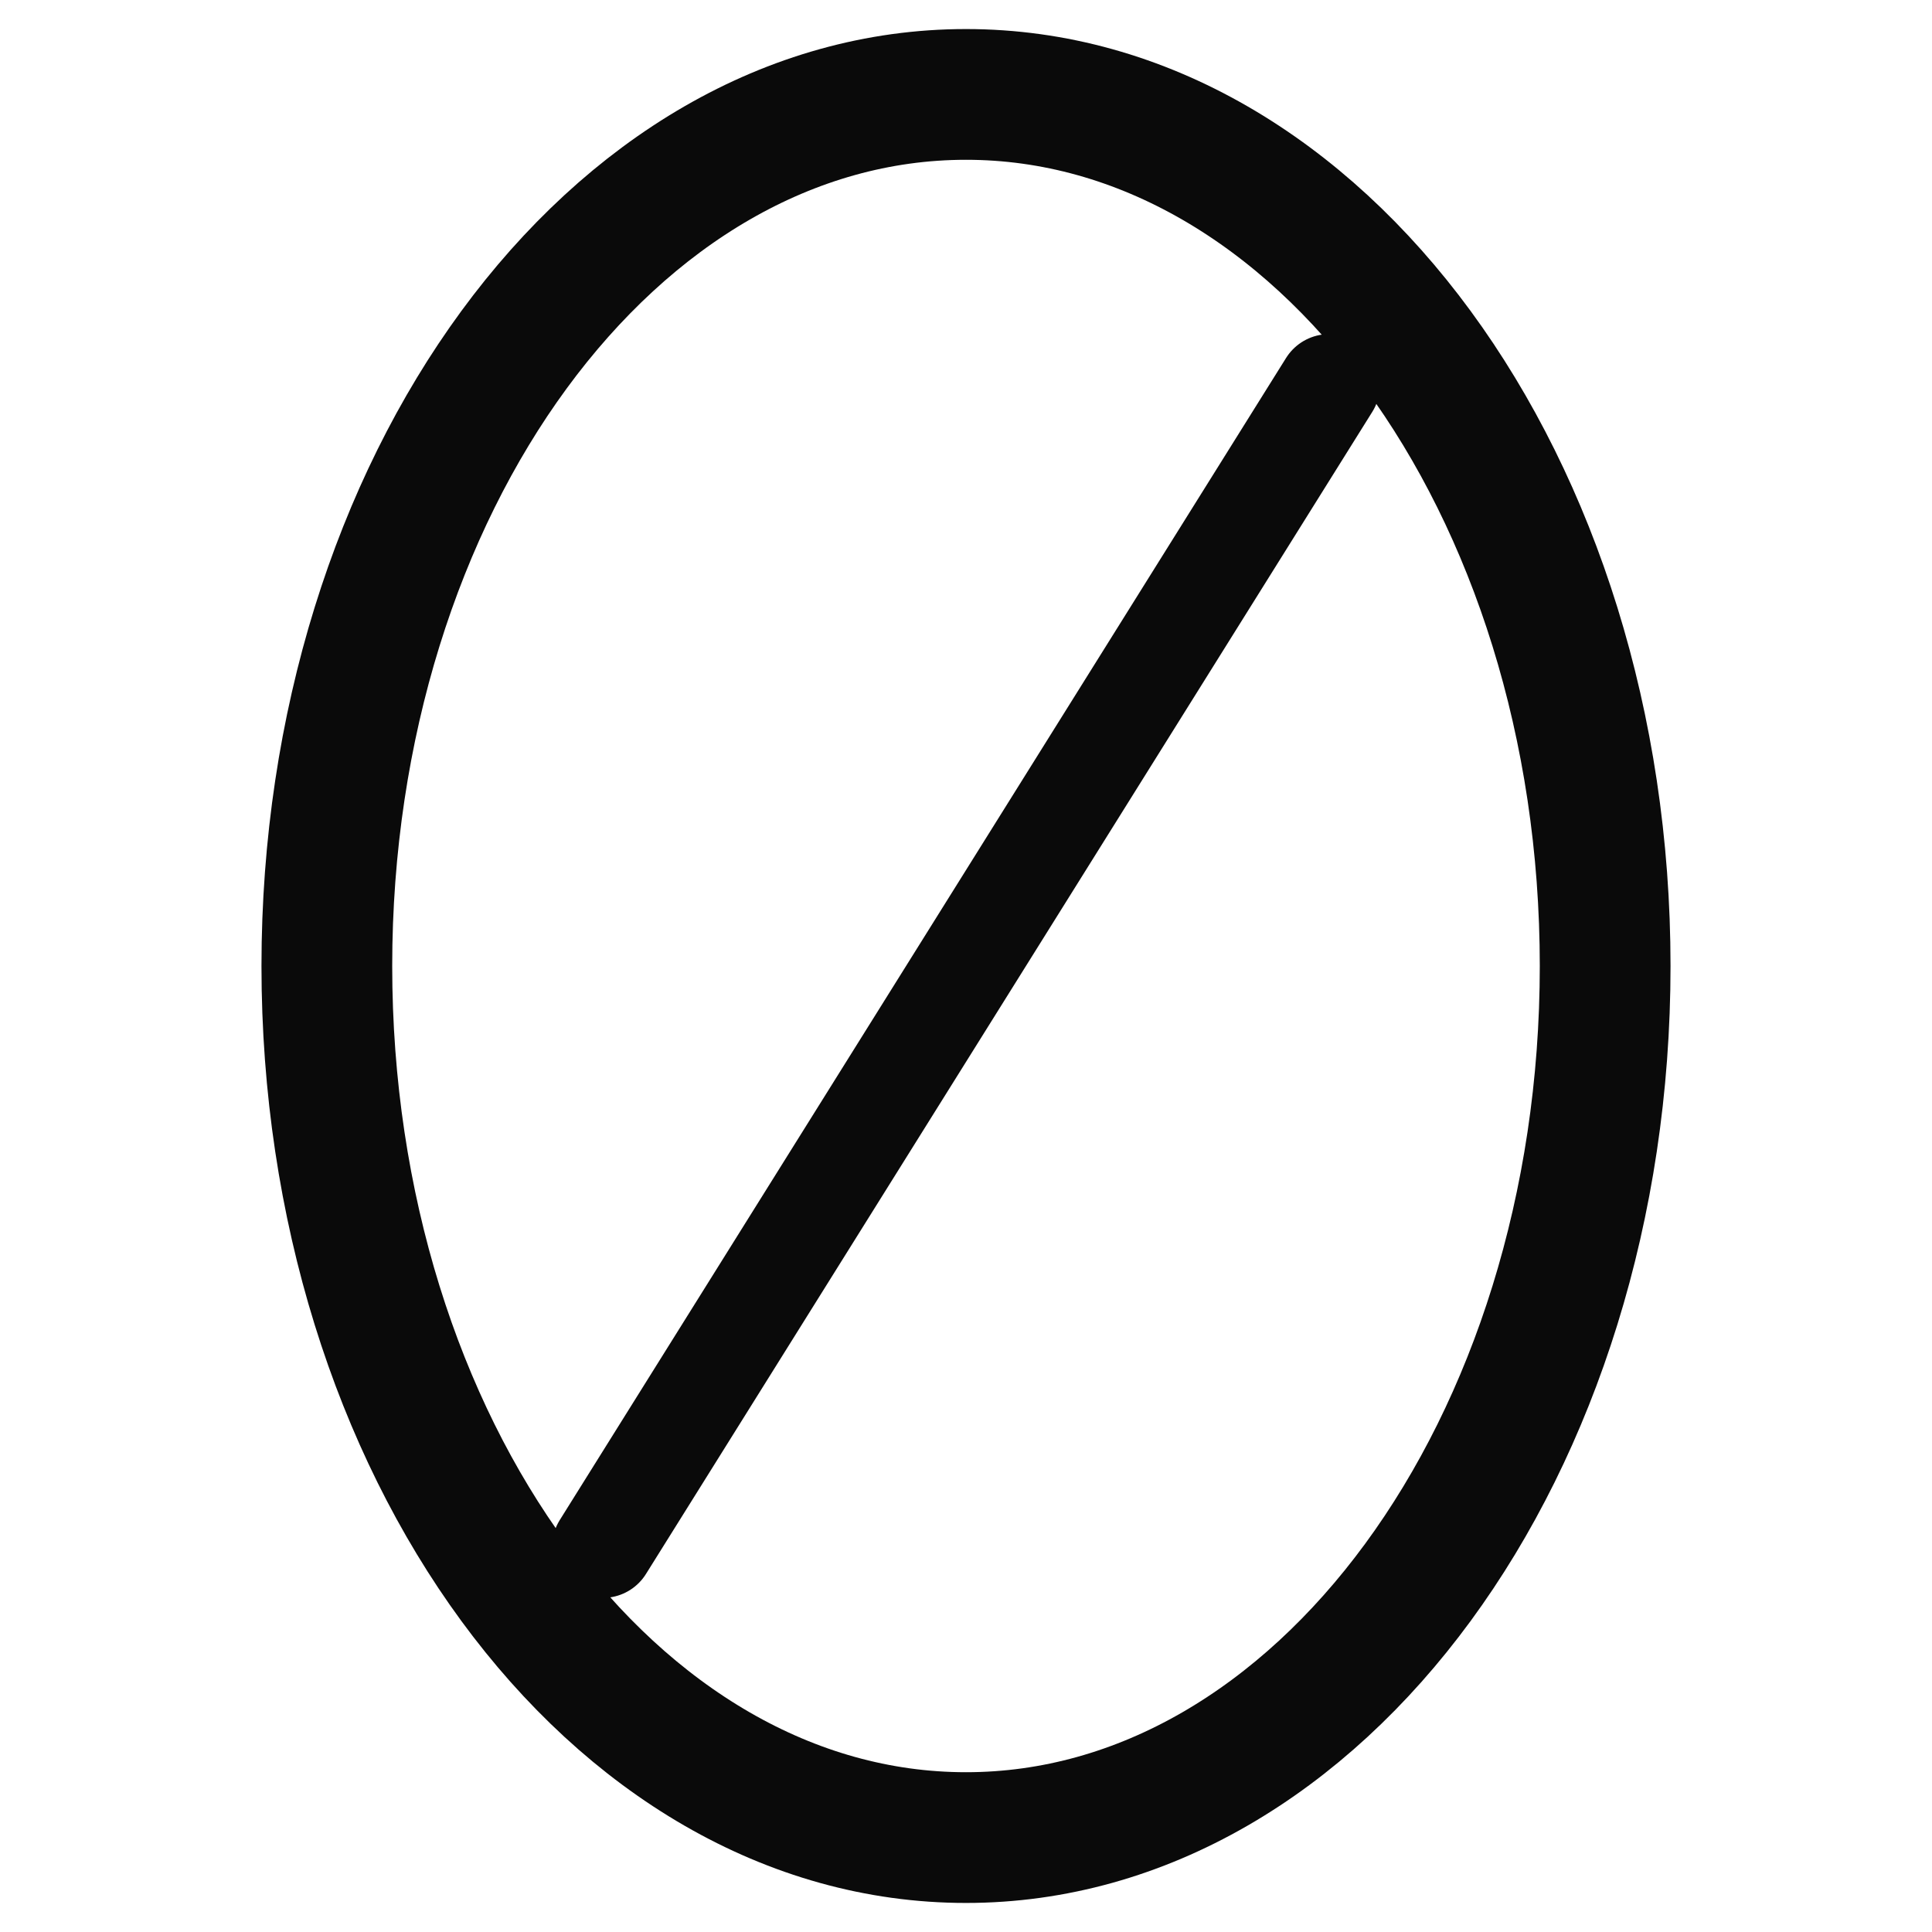
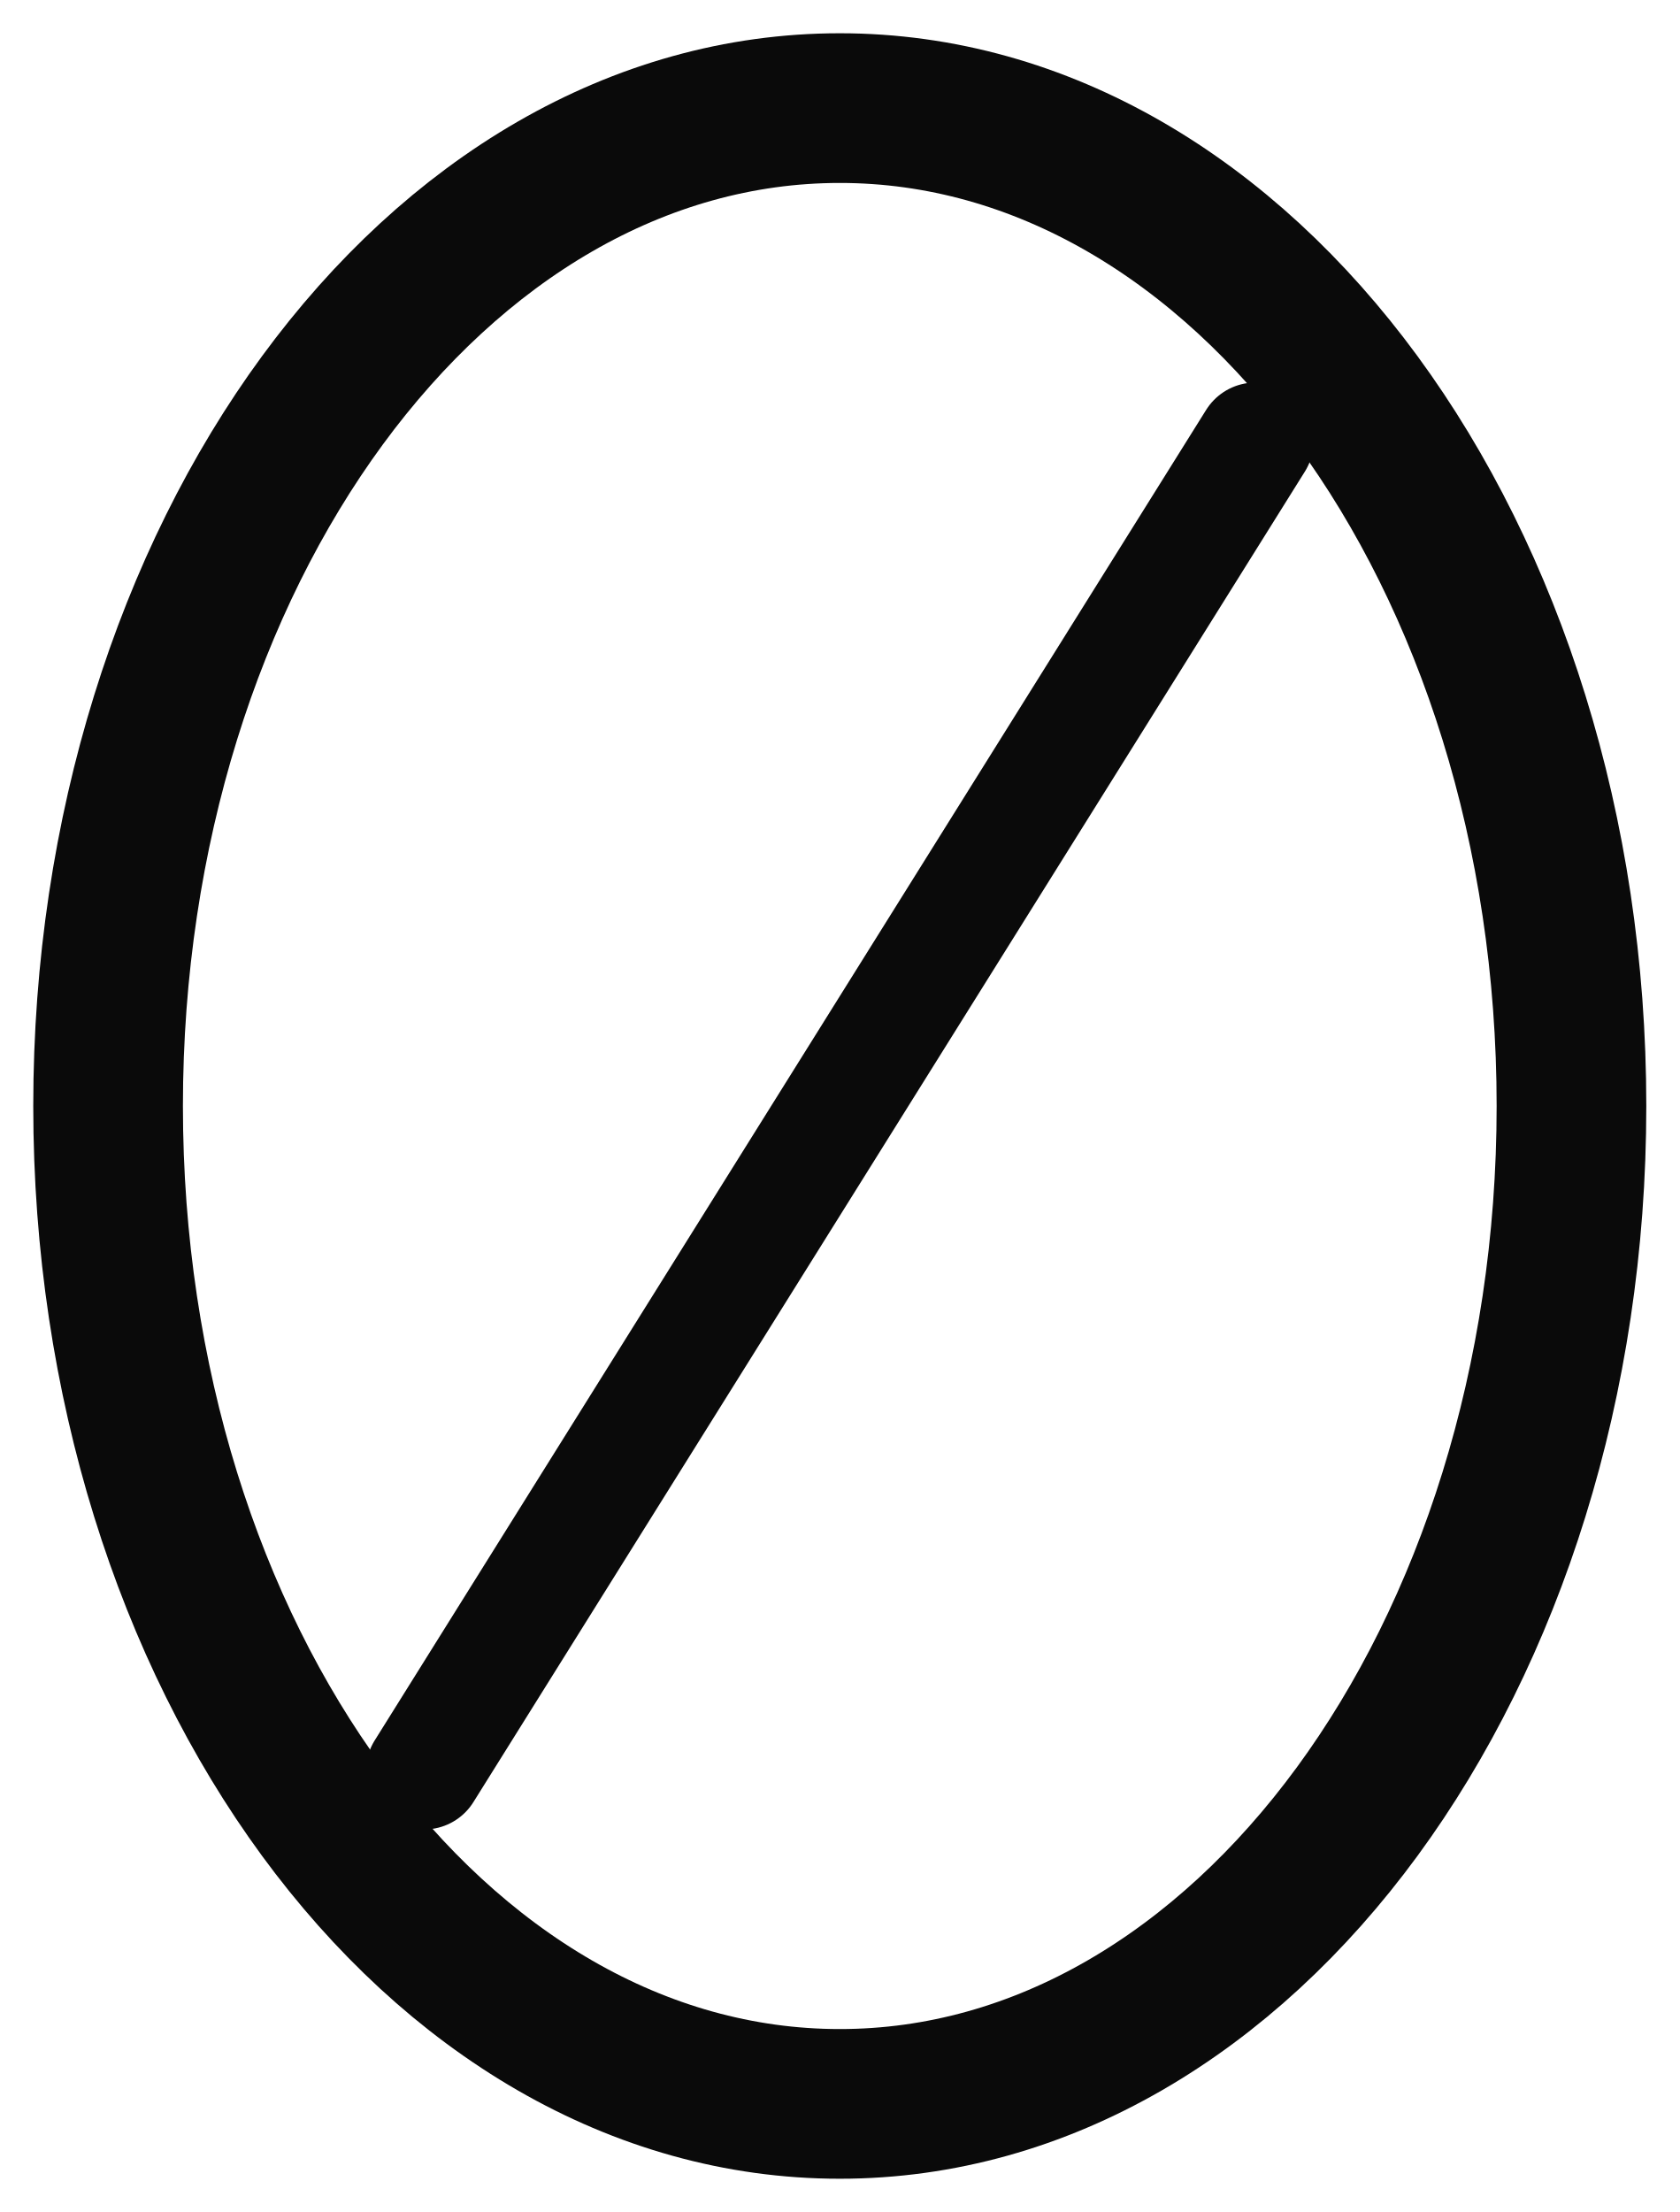
- <svg xmlns="http://www.w3.org/2000/svg" viewBox="155 123 202 266" width="512" height="512">
+ <svg xmlns="http://www.w3.org/2000/svg" viewBox="155 123 202 266">
  <ellipse cx="256" cy="256" rx="88" ry="120" fill="none" stroke="#0a0a0a" stroke-width="18" stroke-linecap="round" />
  <line x1="206" y1="336" x2="306" y2="176" stroke="#0a0a0a" stroke-width="14" stroke-linecap="round" />
</svg>
